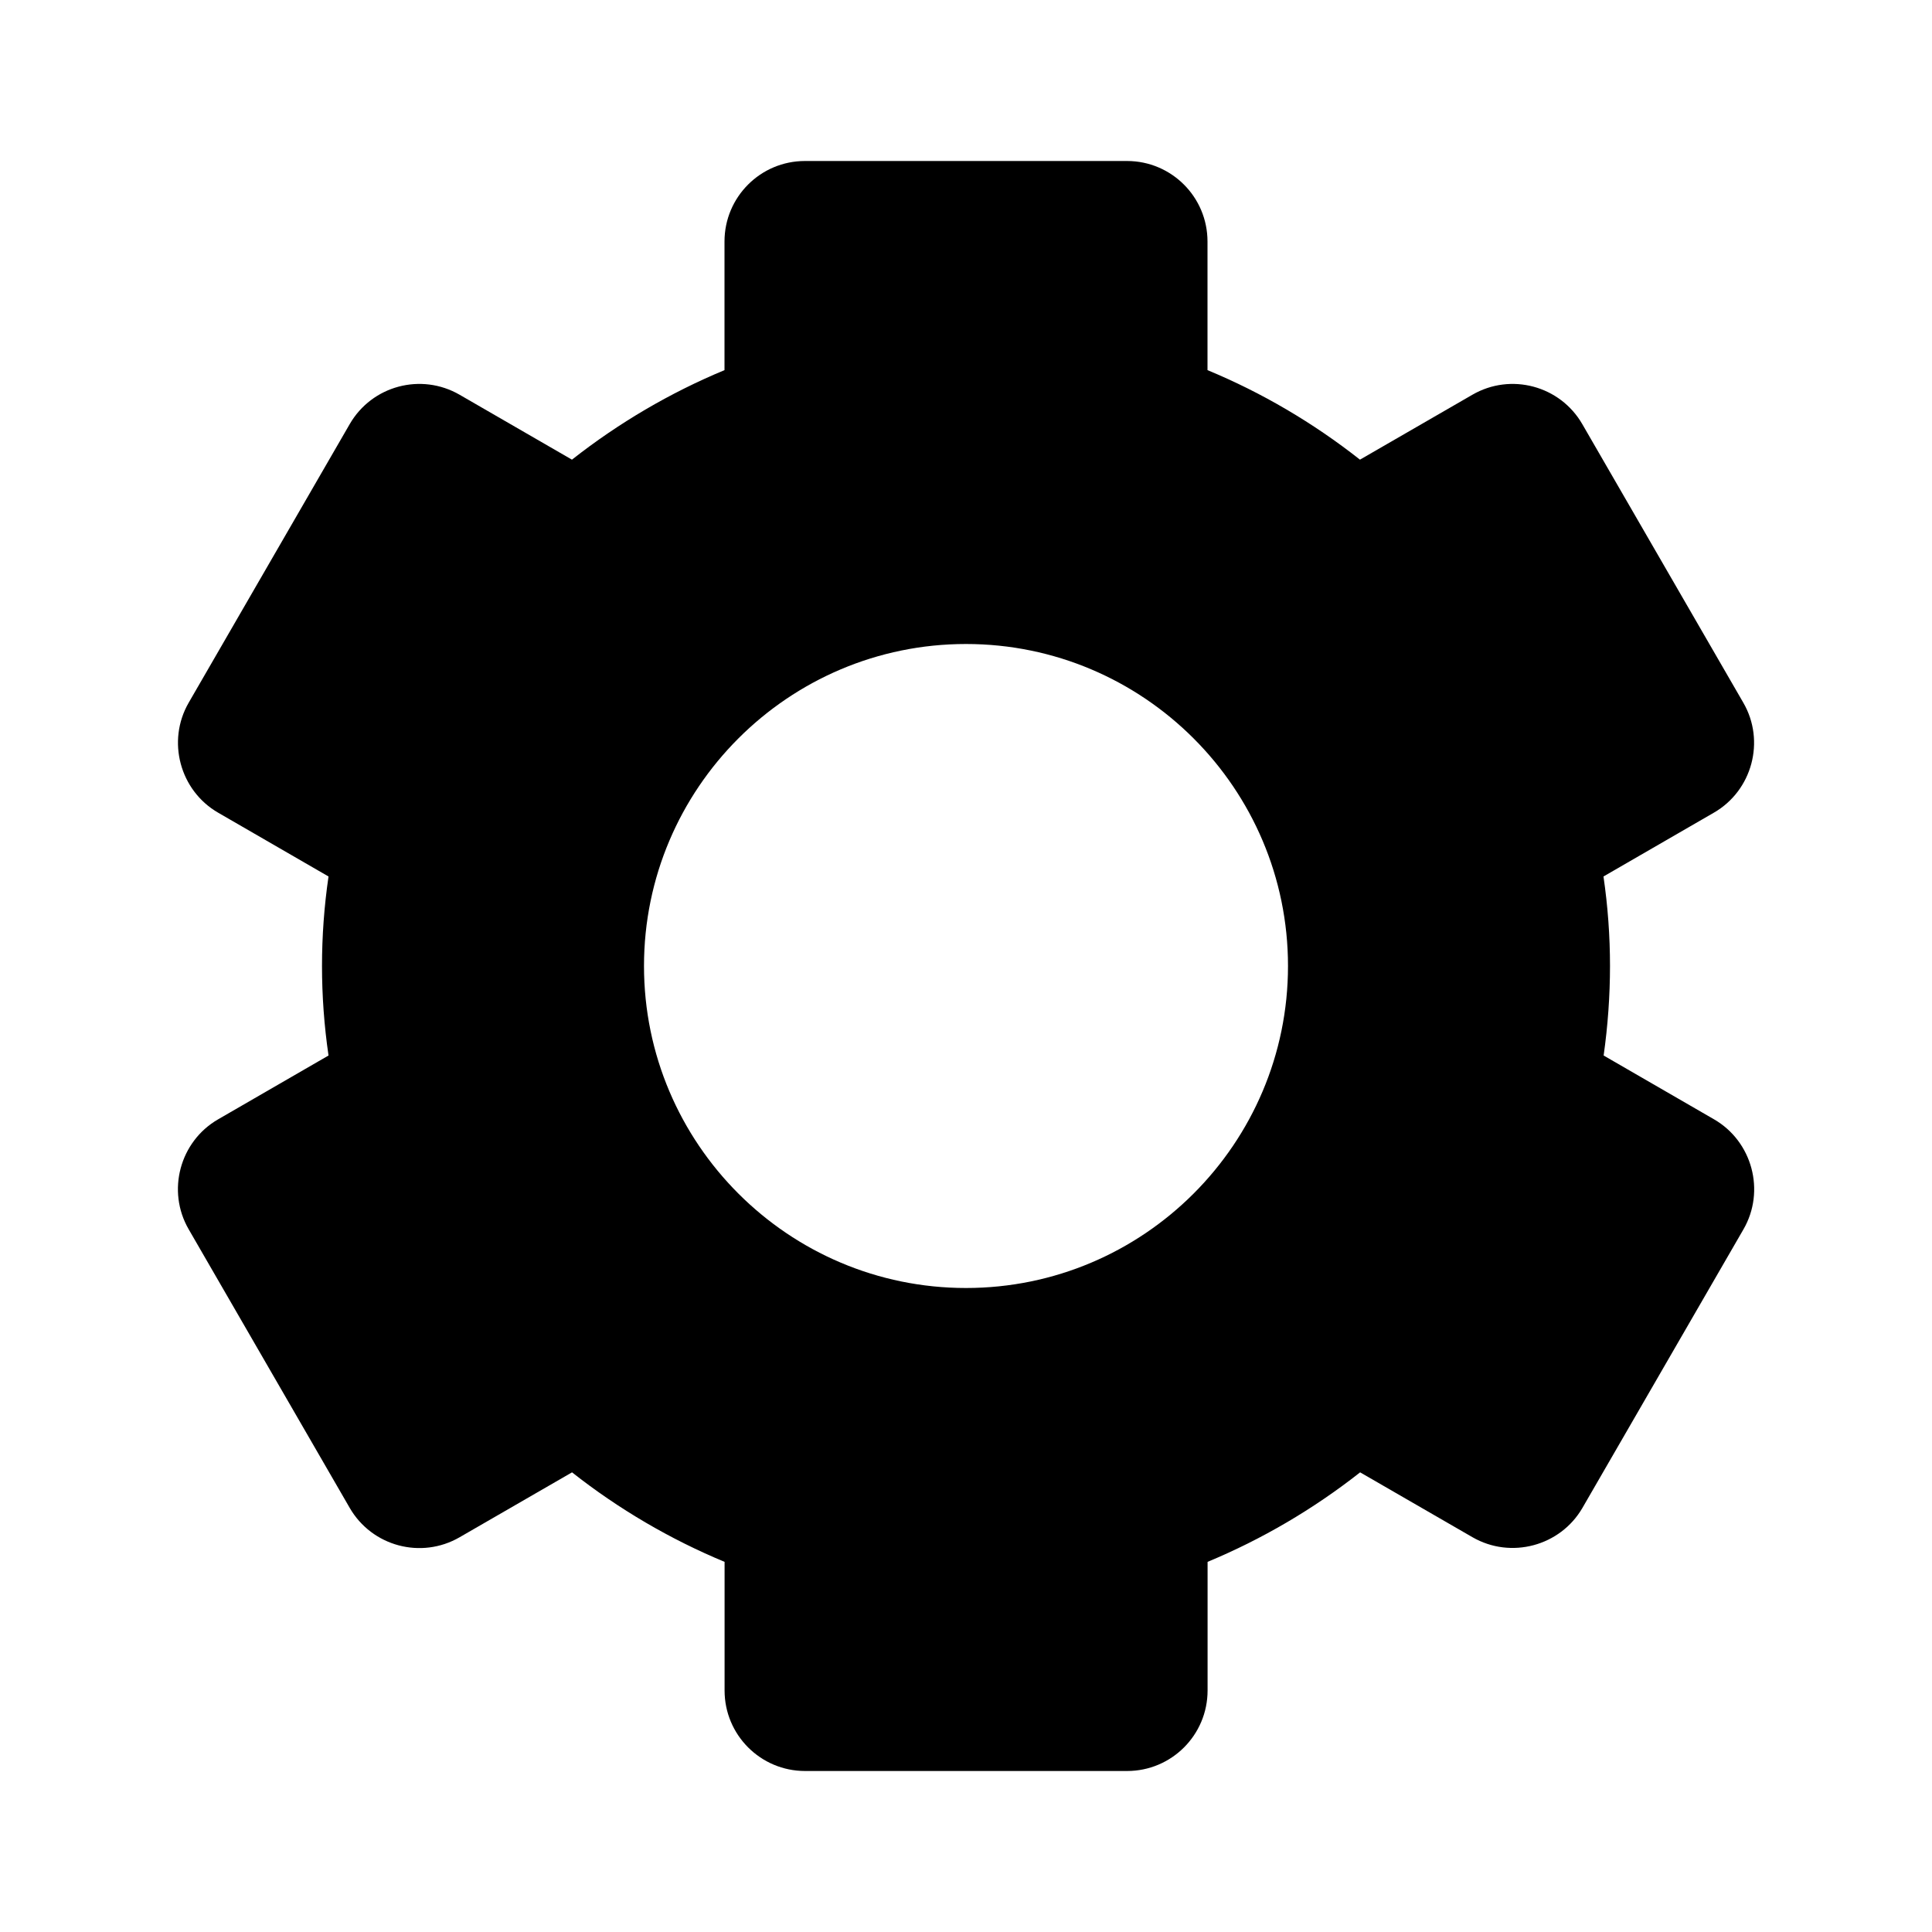
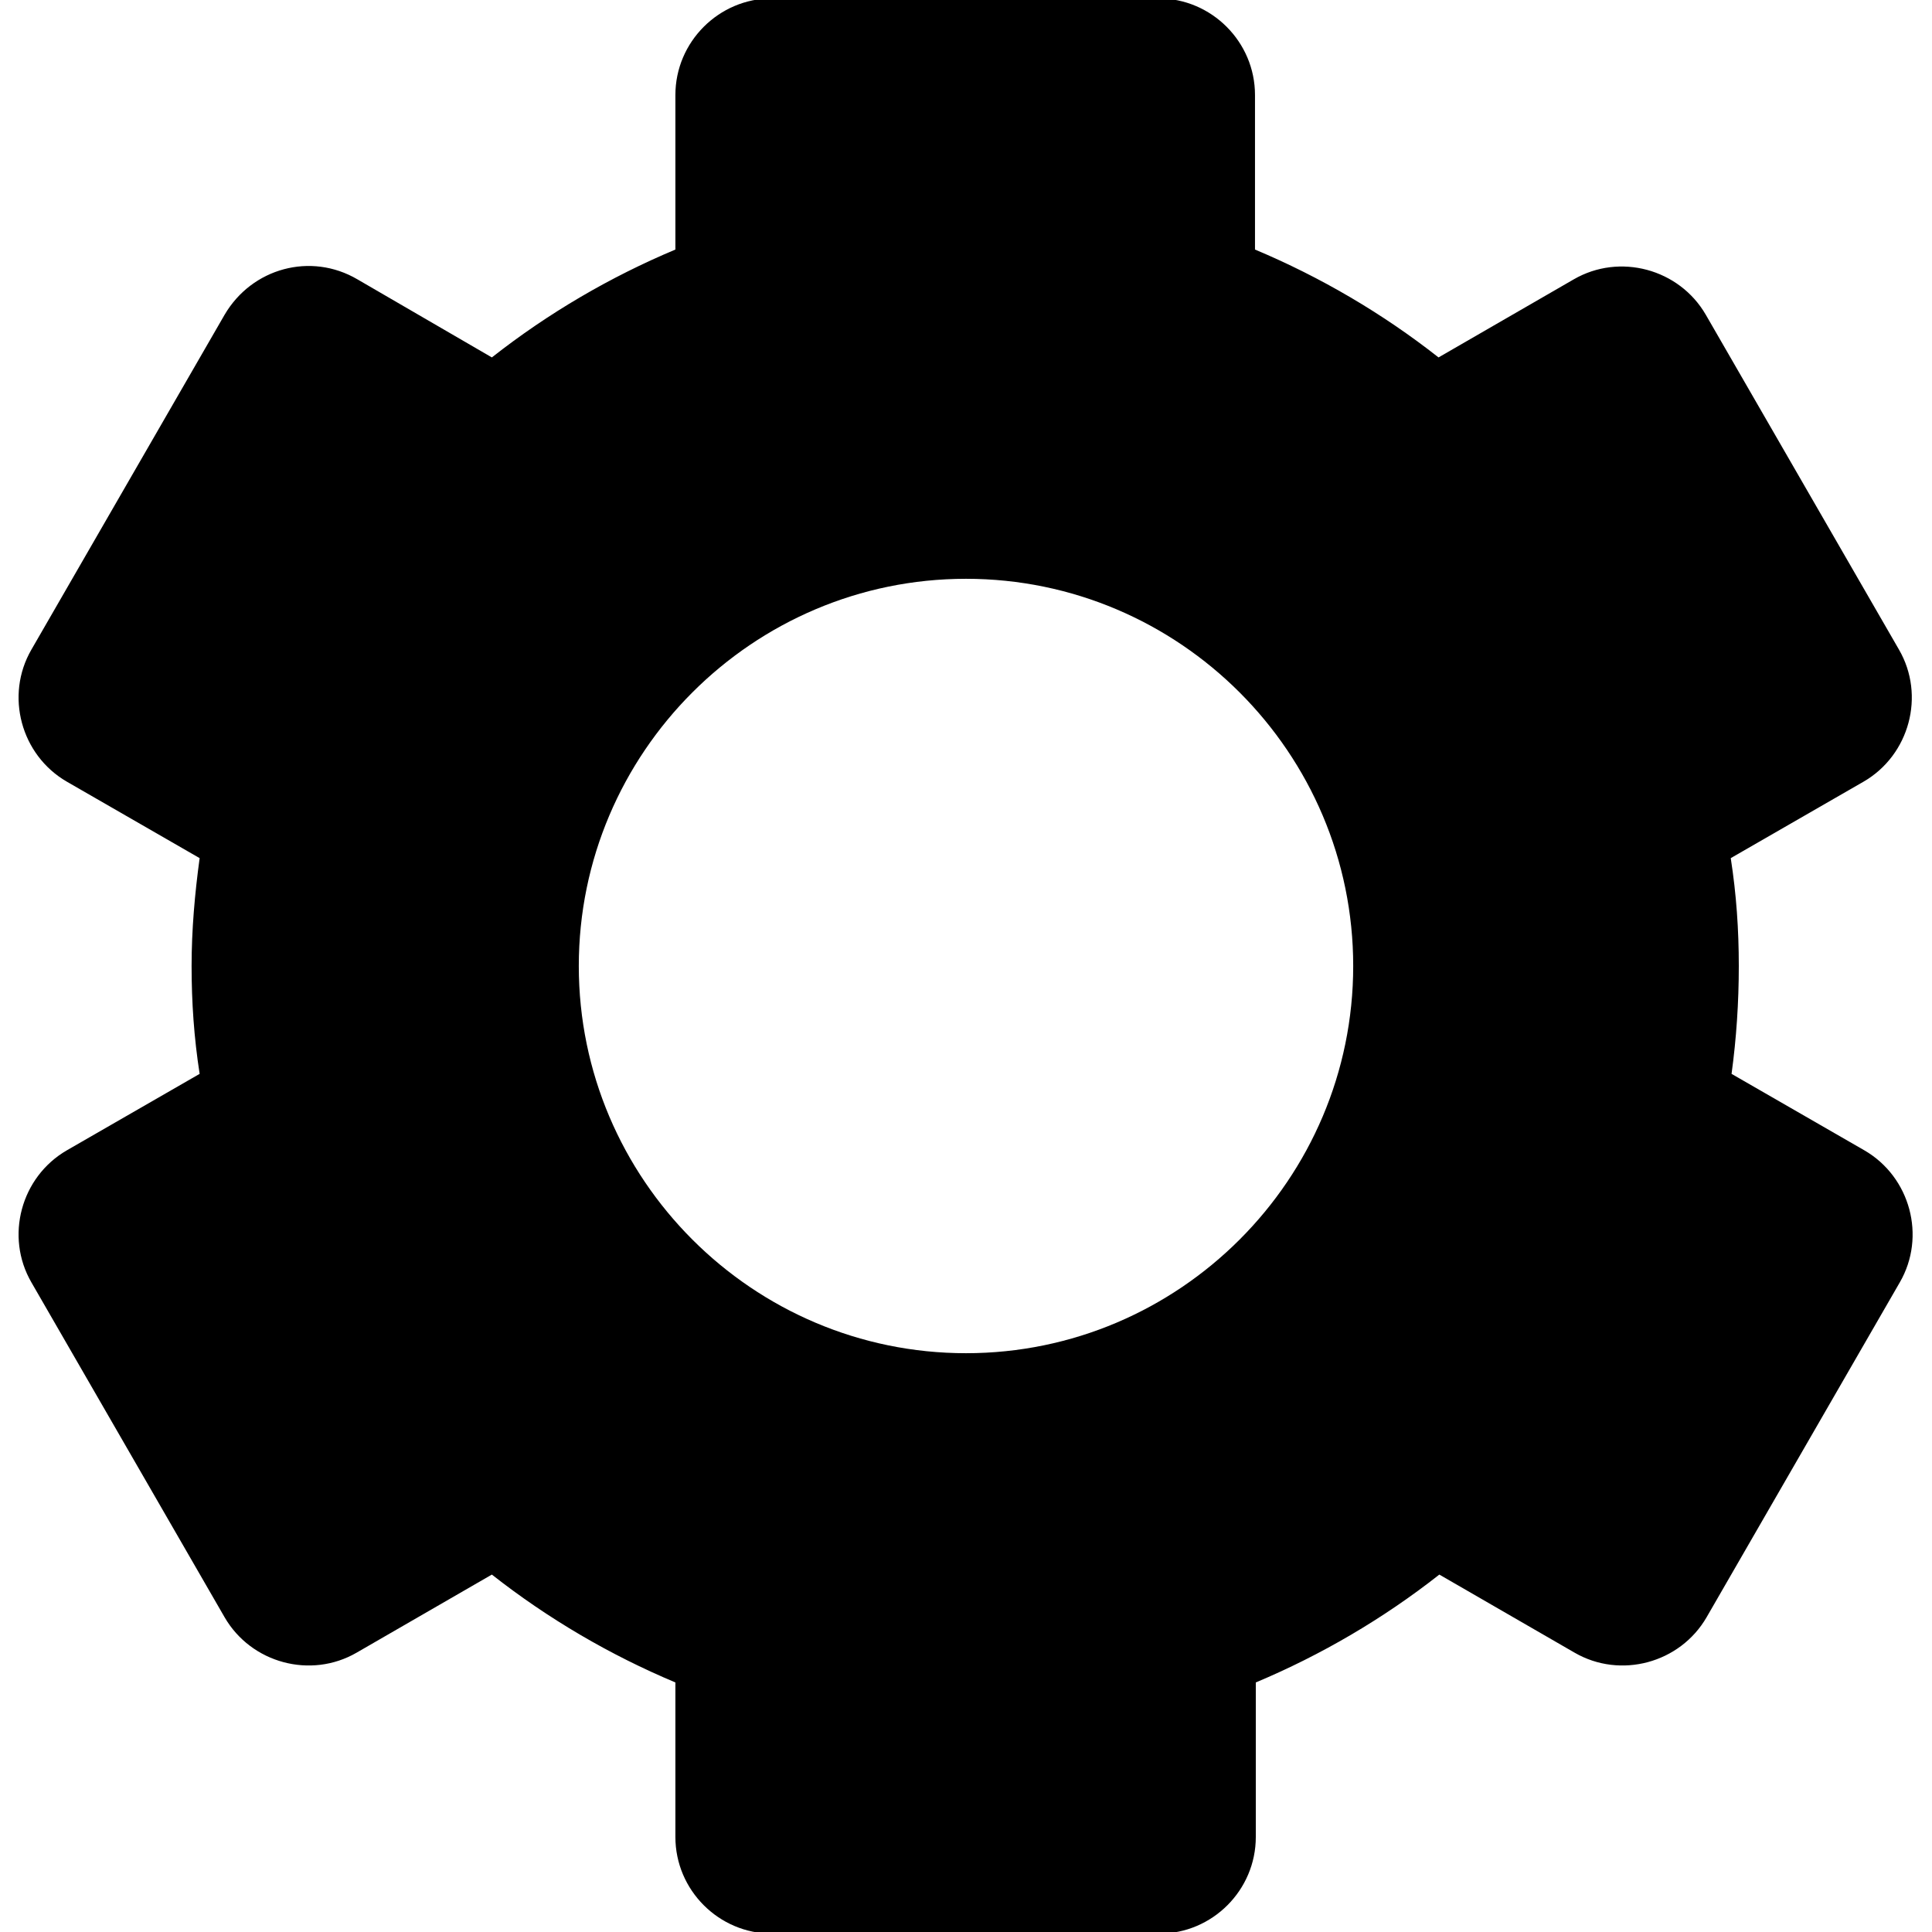
- <svg xmlns="http://www.w3.org/2000/svg" width="24" height="24" viewBox="0 0 24 24">
-   <path d="M2.344,15.271l2,3.46c0.276,0.478,0.888,0.642,1.366,0.365l1.396-0.806c0.58,0.457,1.221,0.832,1.895,1.112V21 c0,0.552,0.447,1,1,1h4c0.553,0,1-0.448,1-1v-1.598c0.674-0.28,1.314-0.655,1.895-1.112l1.396,0.806 c0.477,0.275,1.091,0.11,1.366-0.365l2-3.46c0.275-0.476,0.11-1.091-0.365-1.366l-1.372-0.793C19.973,12.743,20,12.371,20,12 s-0.027-0.743-0.081-1.112l1.372-0.793c0.476-0.275,0.641-0.89,0.365-1.366l-2-3.46c-0.276-0.478-0.888-0.642-1.366-0.365 l-1.396,0.806C16.314,5.253,15.674,4.877,15,4.598V3c0-0.552-0.447-1-1-1h-4C9.447,2,9,2.448,9,3v1.598 c-0.674,0.28-1.314,0.655-1.895,1.112L5.71,4.904C5.231,4.627,4.62,4.791,4.344,5.269l-2,3.46c-0.275,0.476-0.11,1.091,0.365,1.366 l1.372,0.793C4.027,11.257,4,11.629,4,12s0.027,0.743,0.081,1.112l-1.372,0.793C2.233,14.18,2.068,14.795,2.344,15.271z M12,8 c2.206,0,4,1.794,4,4s-1.794,4-4,4s-4-1.794-4-4S9.794,8,12,8z" />
+ <svg xmlns="http://www.w3.org/2000/svg" version="1.1" id="Layer_1" x="0px" y="0px" viewBox="0 0 24 24" style="enable-background:new 0 0 24 24;" xml:space="preserve">
+   <path d="M0.39,15.93l2.4,4.16c0.33,0.57,1.07,0.77,1.64,0.44l1.68-0.97c0.7,0.55,1.47,1,2.28,1.34v1.92c0,0.66,0.54,1.2,1.2,1.2  h4.81c0.66,0,1.2-0.54,1.2-1.2V20.9c0.81-0.34,1.58-0.79,2.28-1.34l1.68,0.97c0.57,0.33,1.31,0.13,1.64-0.44l2.4-4.16  c0.33-0.57,0.13-1.31-0.44-1.64l-1.65-0.95c0.06-0.44,0.09-0.89,0.09-1.34c0-0.45-0.03-0.89-0.1-1.34l1.65-0.95  c0.57-0.33,0.77-1.07,0.44-1.64l-2.4-4.16c-0.33-0.57-1.07-0.77-1.64-0.44l-1.68,0.97c-0.7-0.55-1.47-1-2.28-1.34V1.18  c0-0.66-0.54-1.2-1.2-1.2H9.59c-0.66,0-1.2,0.54-1.2,1.2V3.1C7.58,3.44,6.81,3.89,6.11,4.44L4.44,3.47  C3.86,3.13,3.13,3.33,2.79,3.91l-2.4,4.16C0.06,8.64,0.26,9.38,0.83,9.71l1.65,0.95c-0.06,0.44-0.1,0.89-0.1,1.34  c0,0.45,0.03,0.89,0.1,1.34l-1.65,0.95C0.26,14.62,0.06,15.36,0.39,15.93z M12,7.19c2.65,0,4.81,2.16,4.81,4.81  s-2.16,4.81-4.81,4.81S7.19,14.65,7.19,12S9.35,7.19,12,7.19z" />
</svg>
